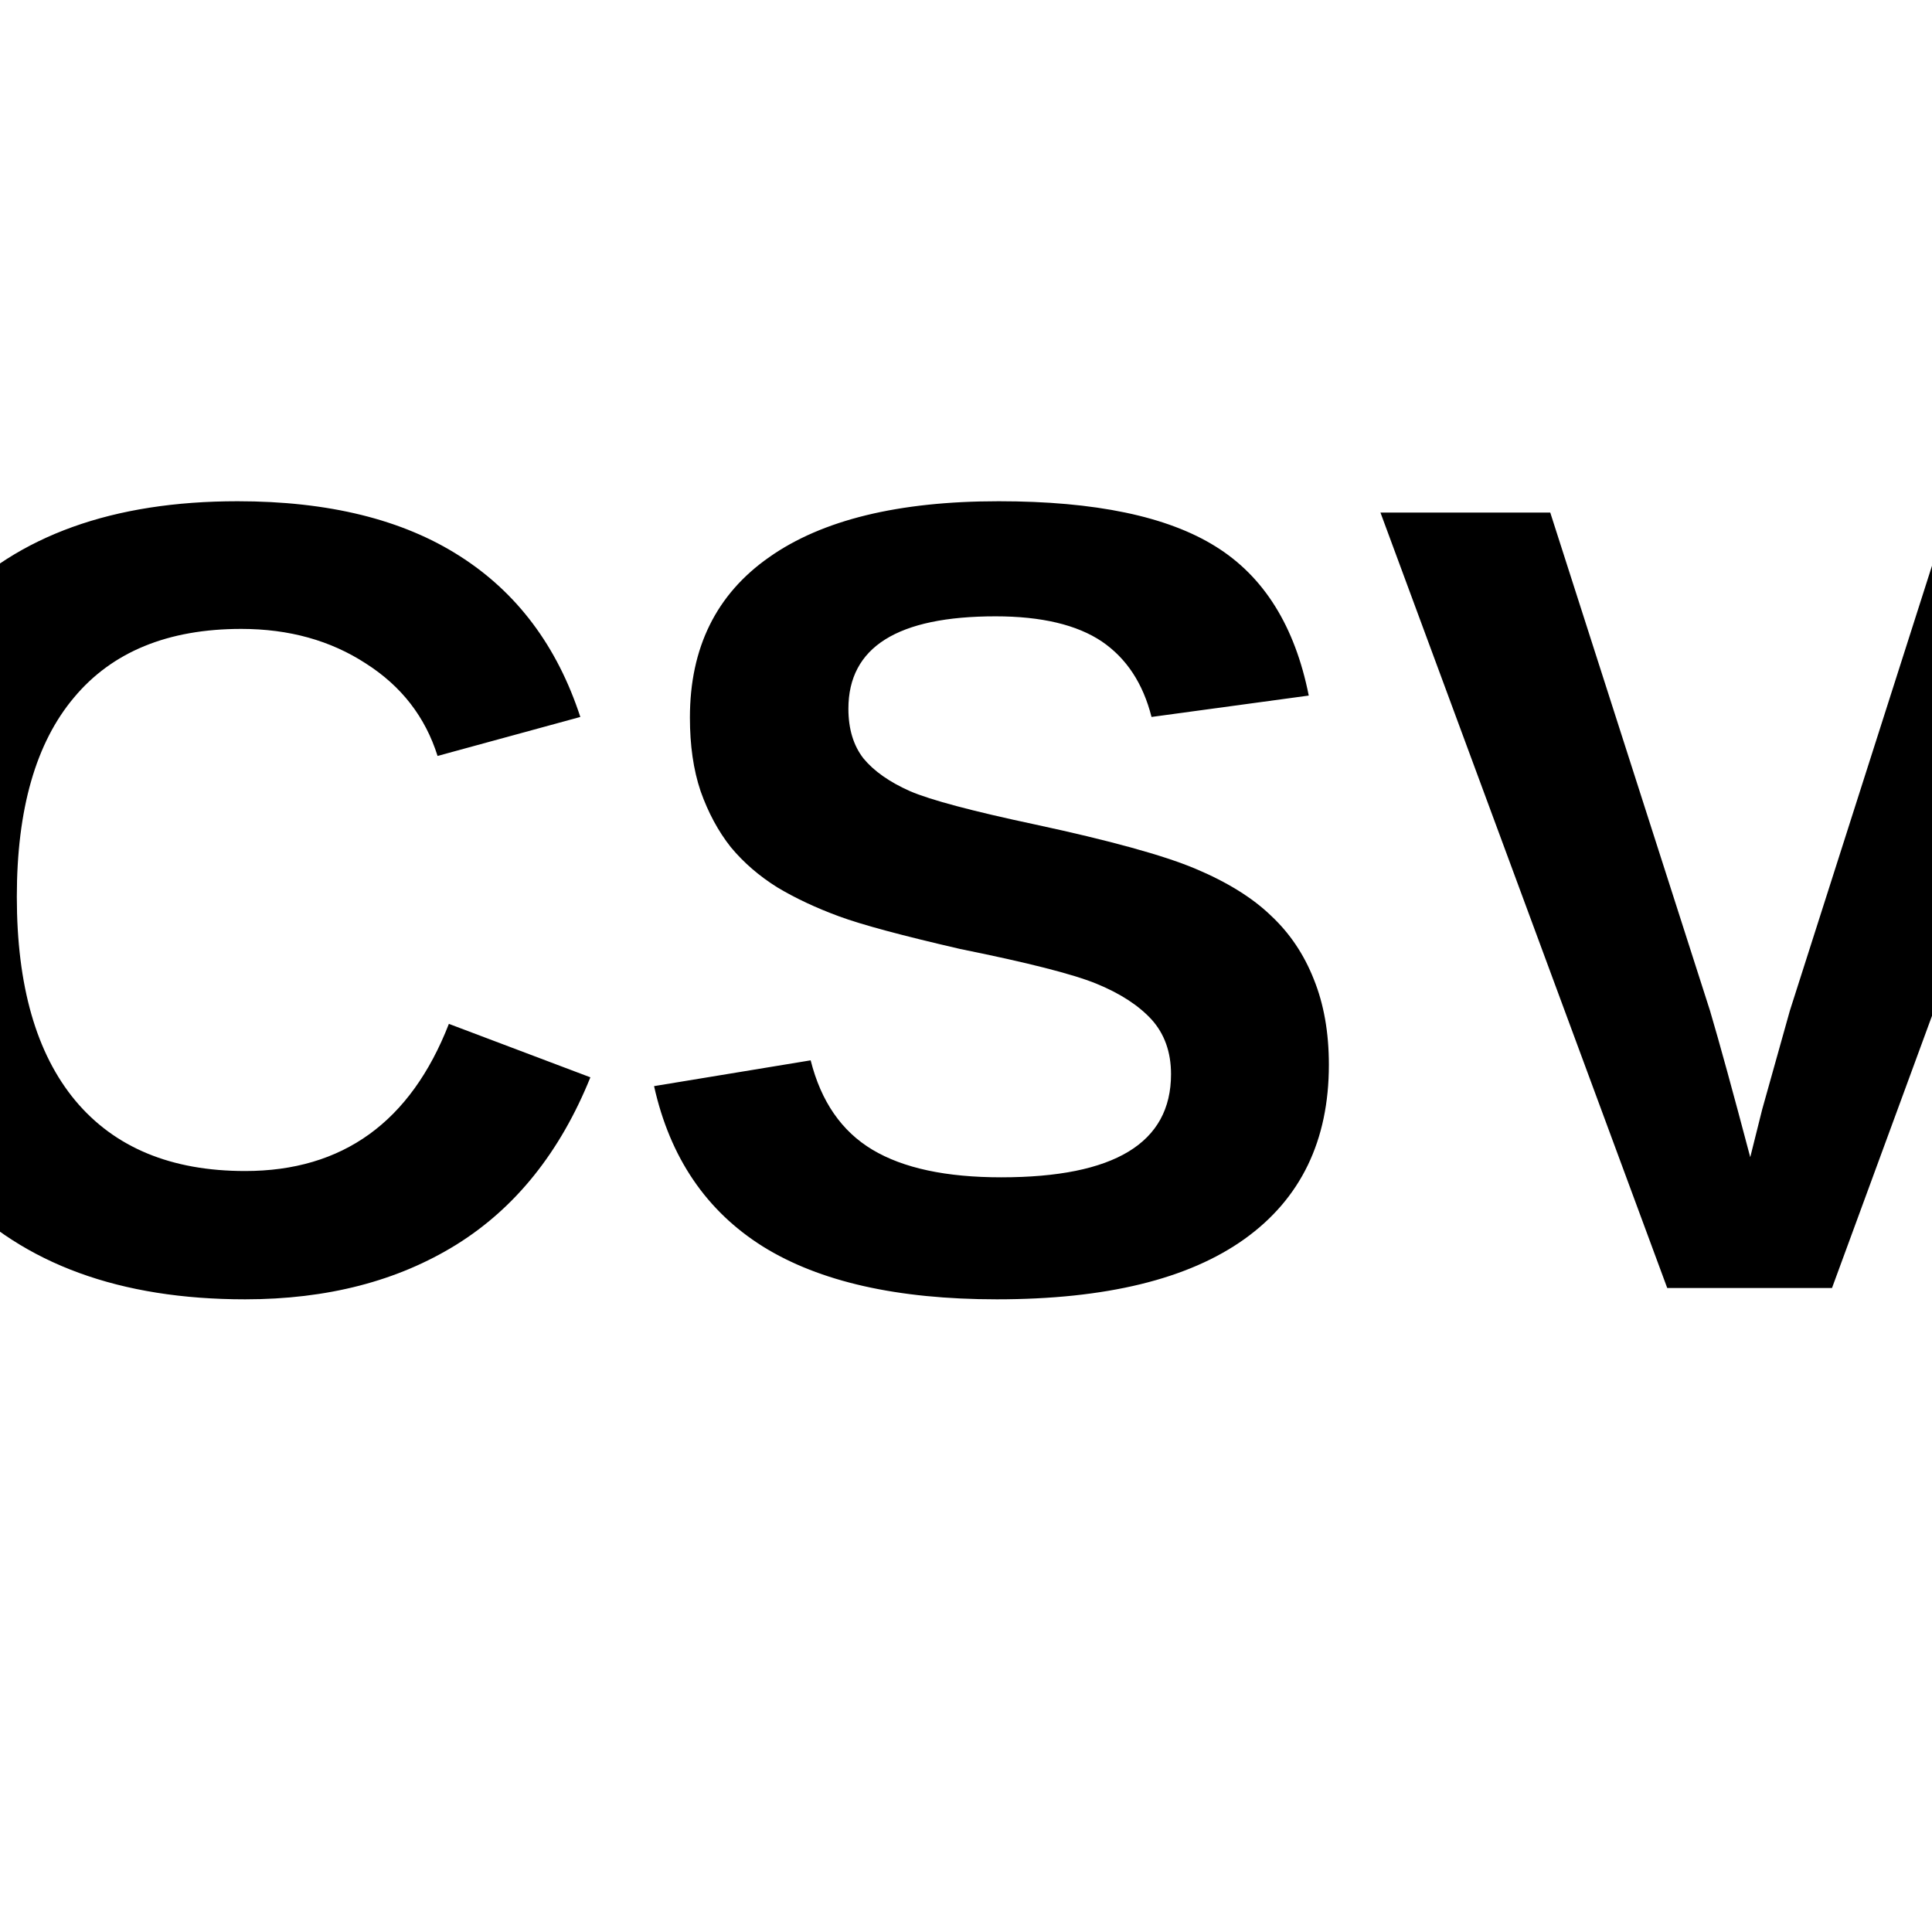
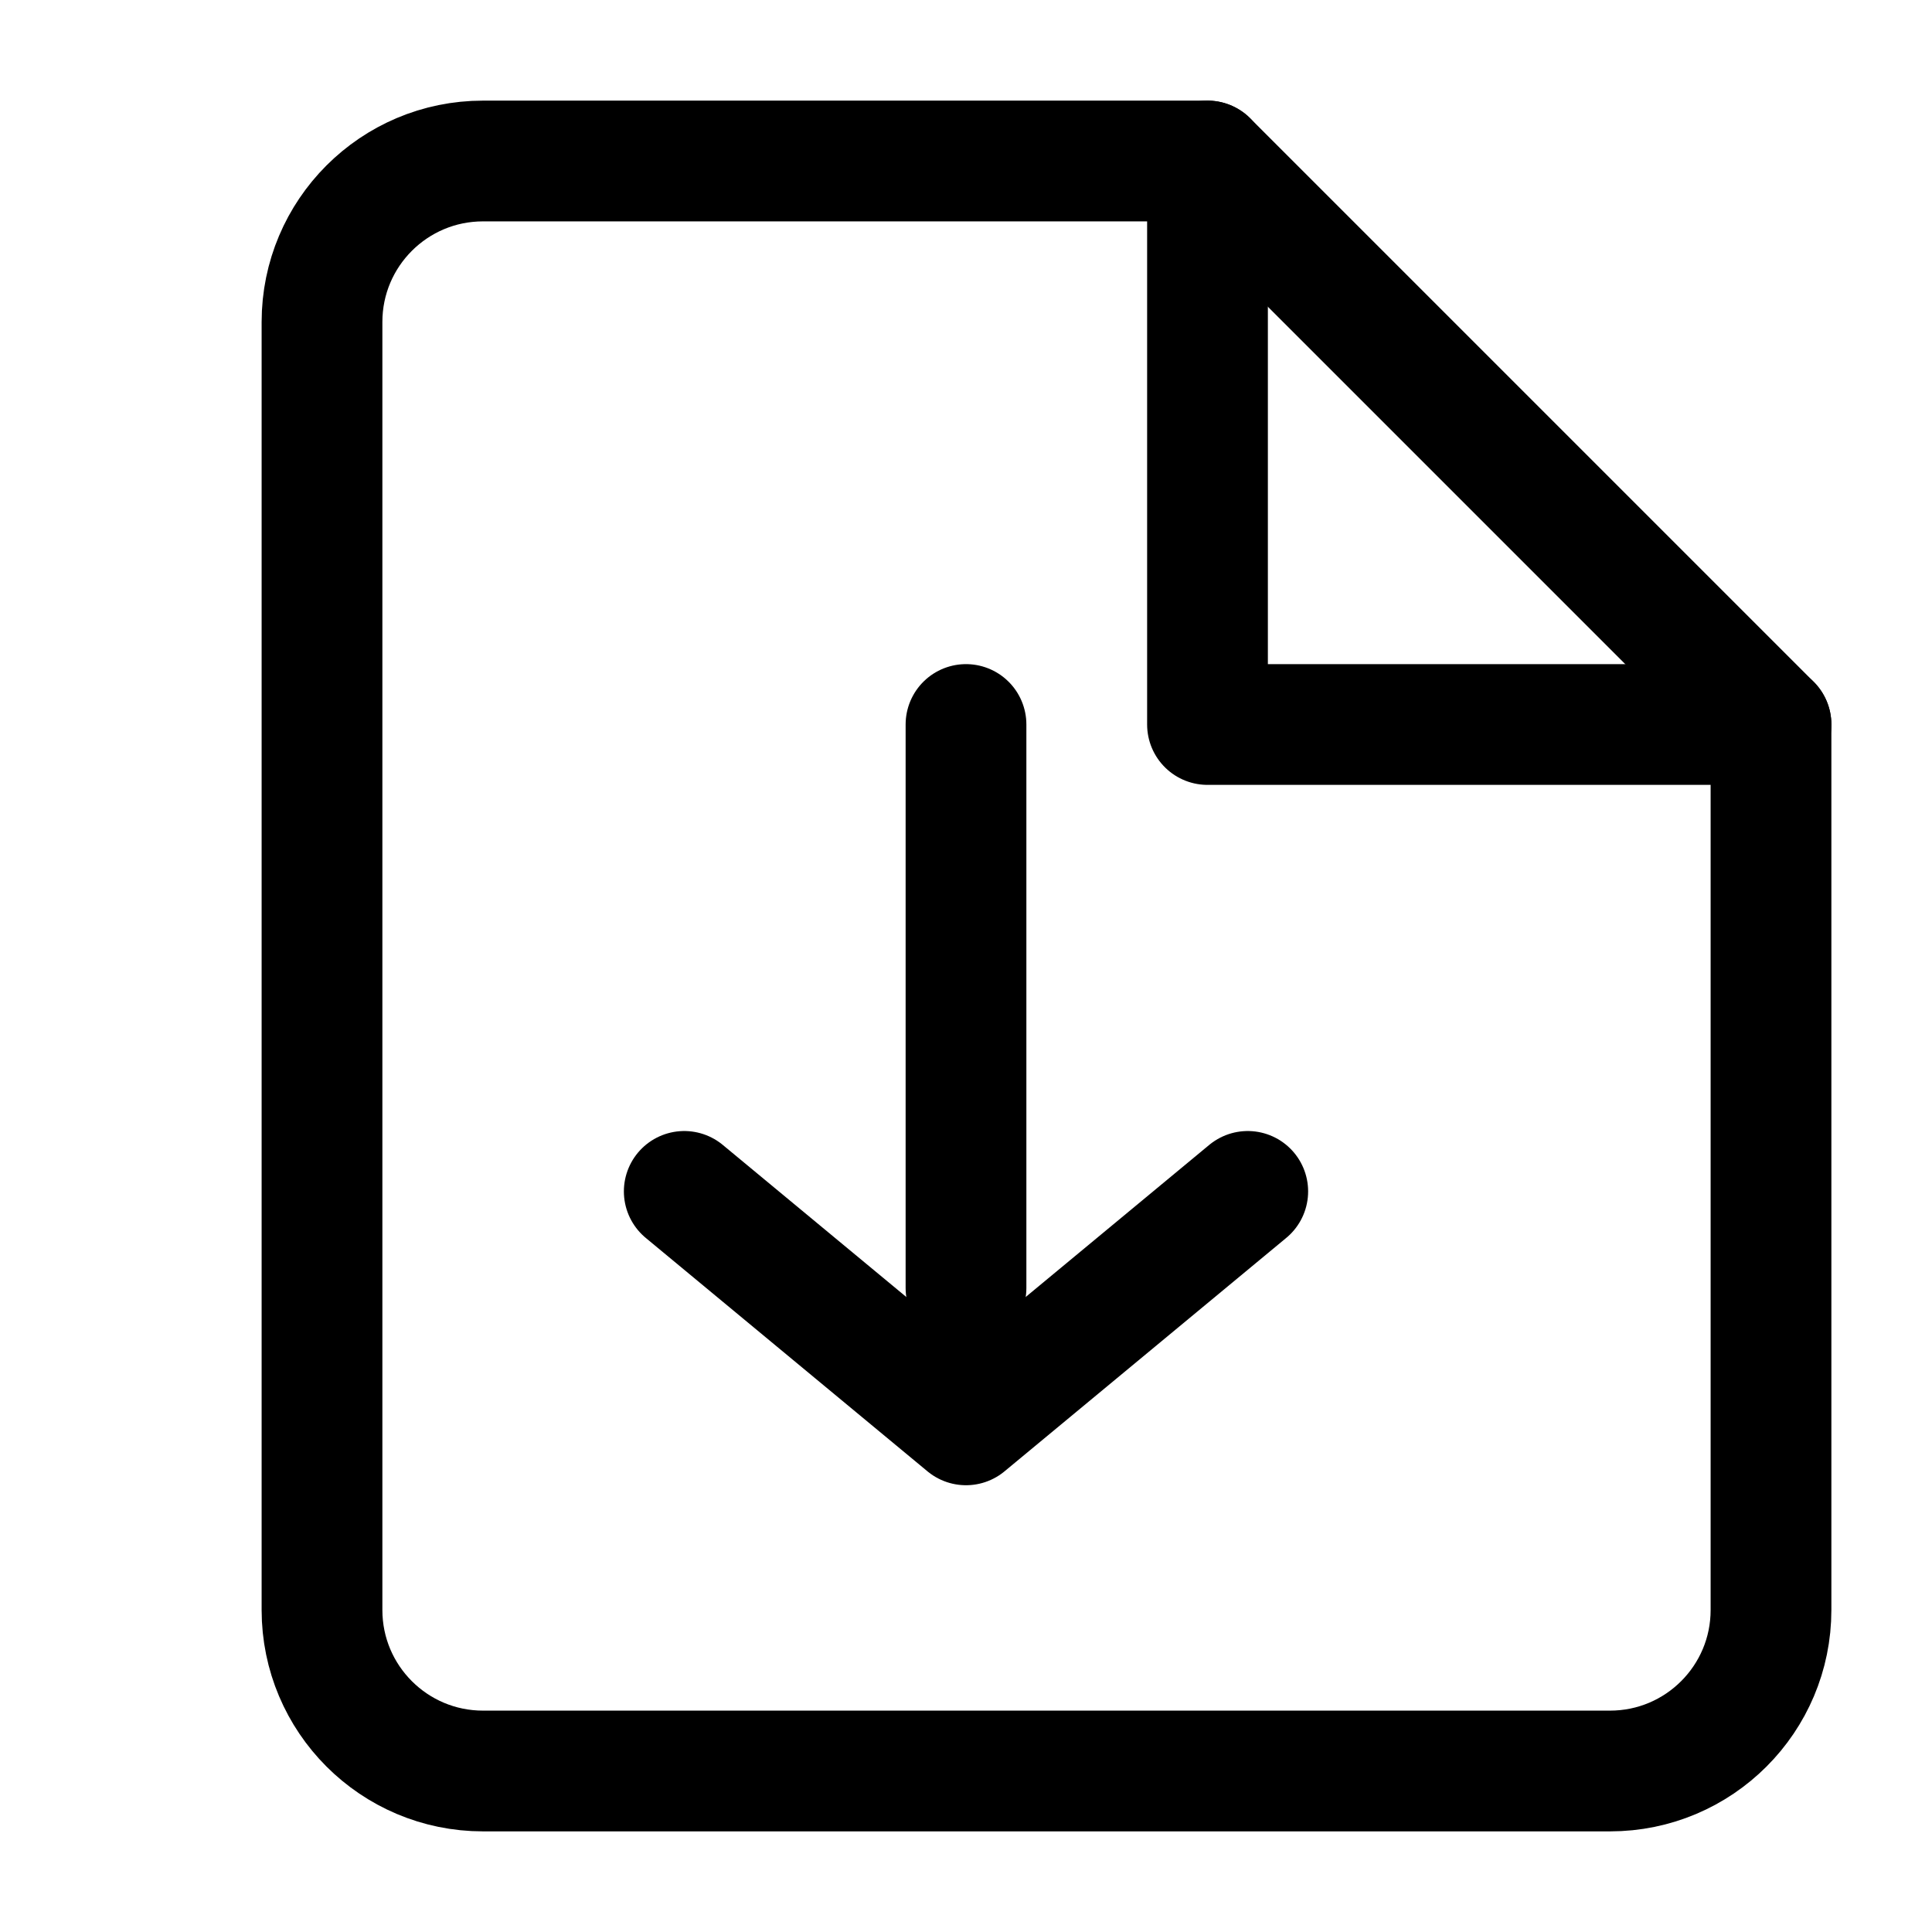
- <svg xmlns="http://www.w3.org/2000/svg" viewBox="0 0 48 48" width="48" height="48">
-   <text x="24" y="32" font-family="Arial Narrow, Calibri, Arial, sans-serif" font-size="28" font-weight="bold" text-anchor="middle" fill="#000000">CSV</text>
+ <svg xmlns="http://www.w3.org/2000/svg" viewBox="0 0 24 24" fill="none" aria-hidden="true">
+   <path d="M6 2h9l7 7v11a2 2 0 0 1-2 2H6a2 2 0 0 1-2-2V4a2 2 0 0 1 2-2z" stroke="currentColor" stroke-width="1.5" stroke-linejoin="round" vector-effect="non-scaling-stroke" />
+   <path d="M15 2v7h7" stroke="currentColor" stroke-width="1.5" stroke-linecap="round" stroke-linejoin="round" vector-effect="non-scaling-stroke" />
+   <path d="M12 9v7" stroke="currentColor" stroke-width="1.5" stroke-linecap="round" vector-effect="non-scaling-stroke" />
+   <path d="M8.5 14.8L12 17.7L15.5 14.8" stroke="currentColor" stroke-width="1.5" stroke-linecap="round" stroke-linejoin="round" vector-effect="non-scaling-stroke" />
</svg>
